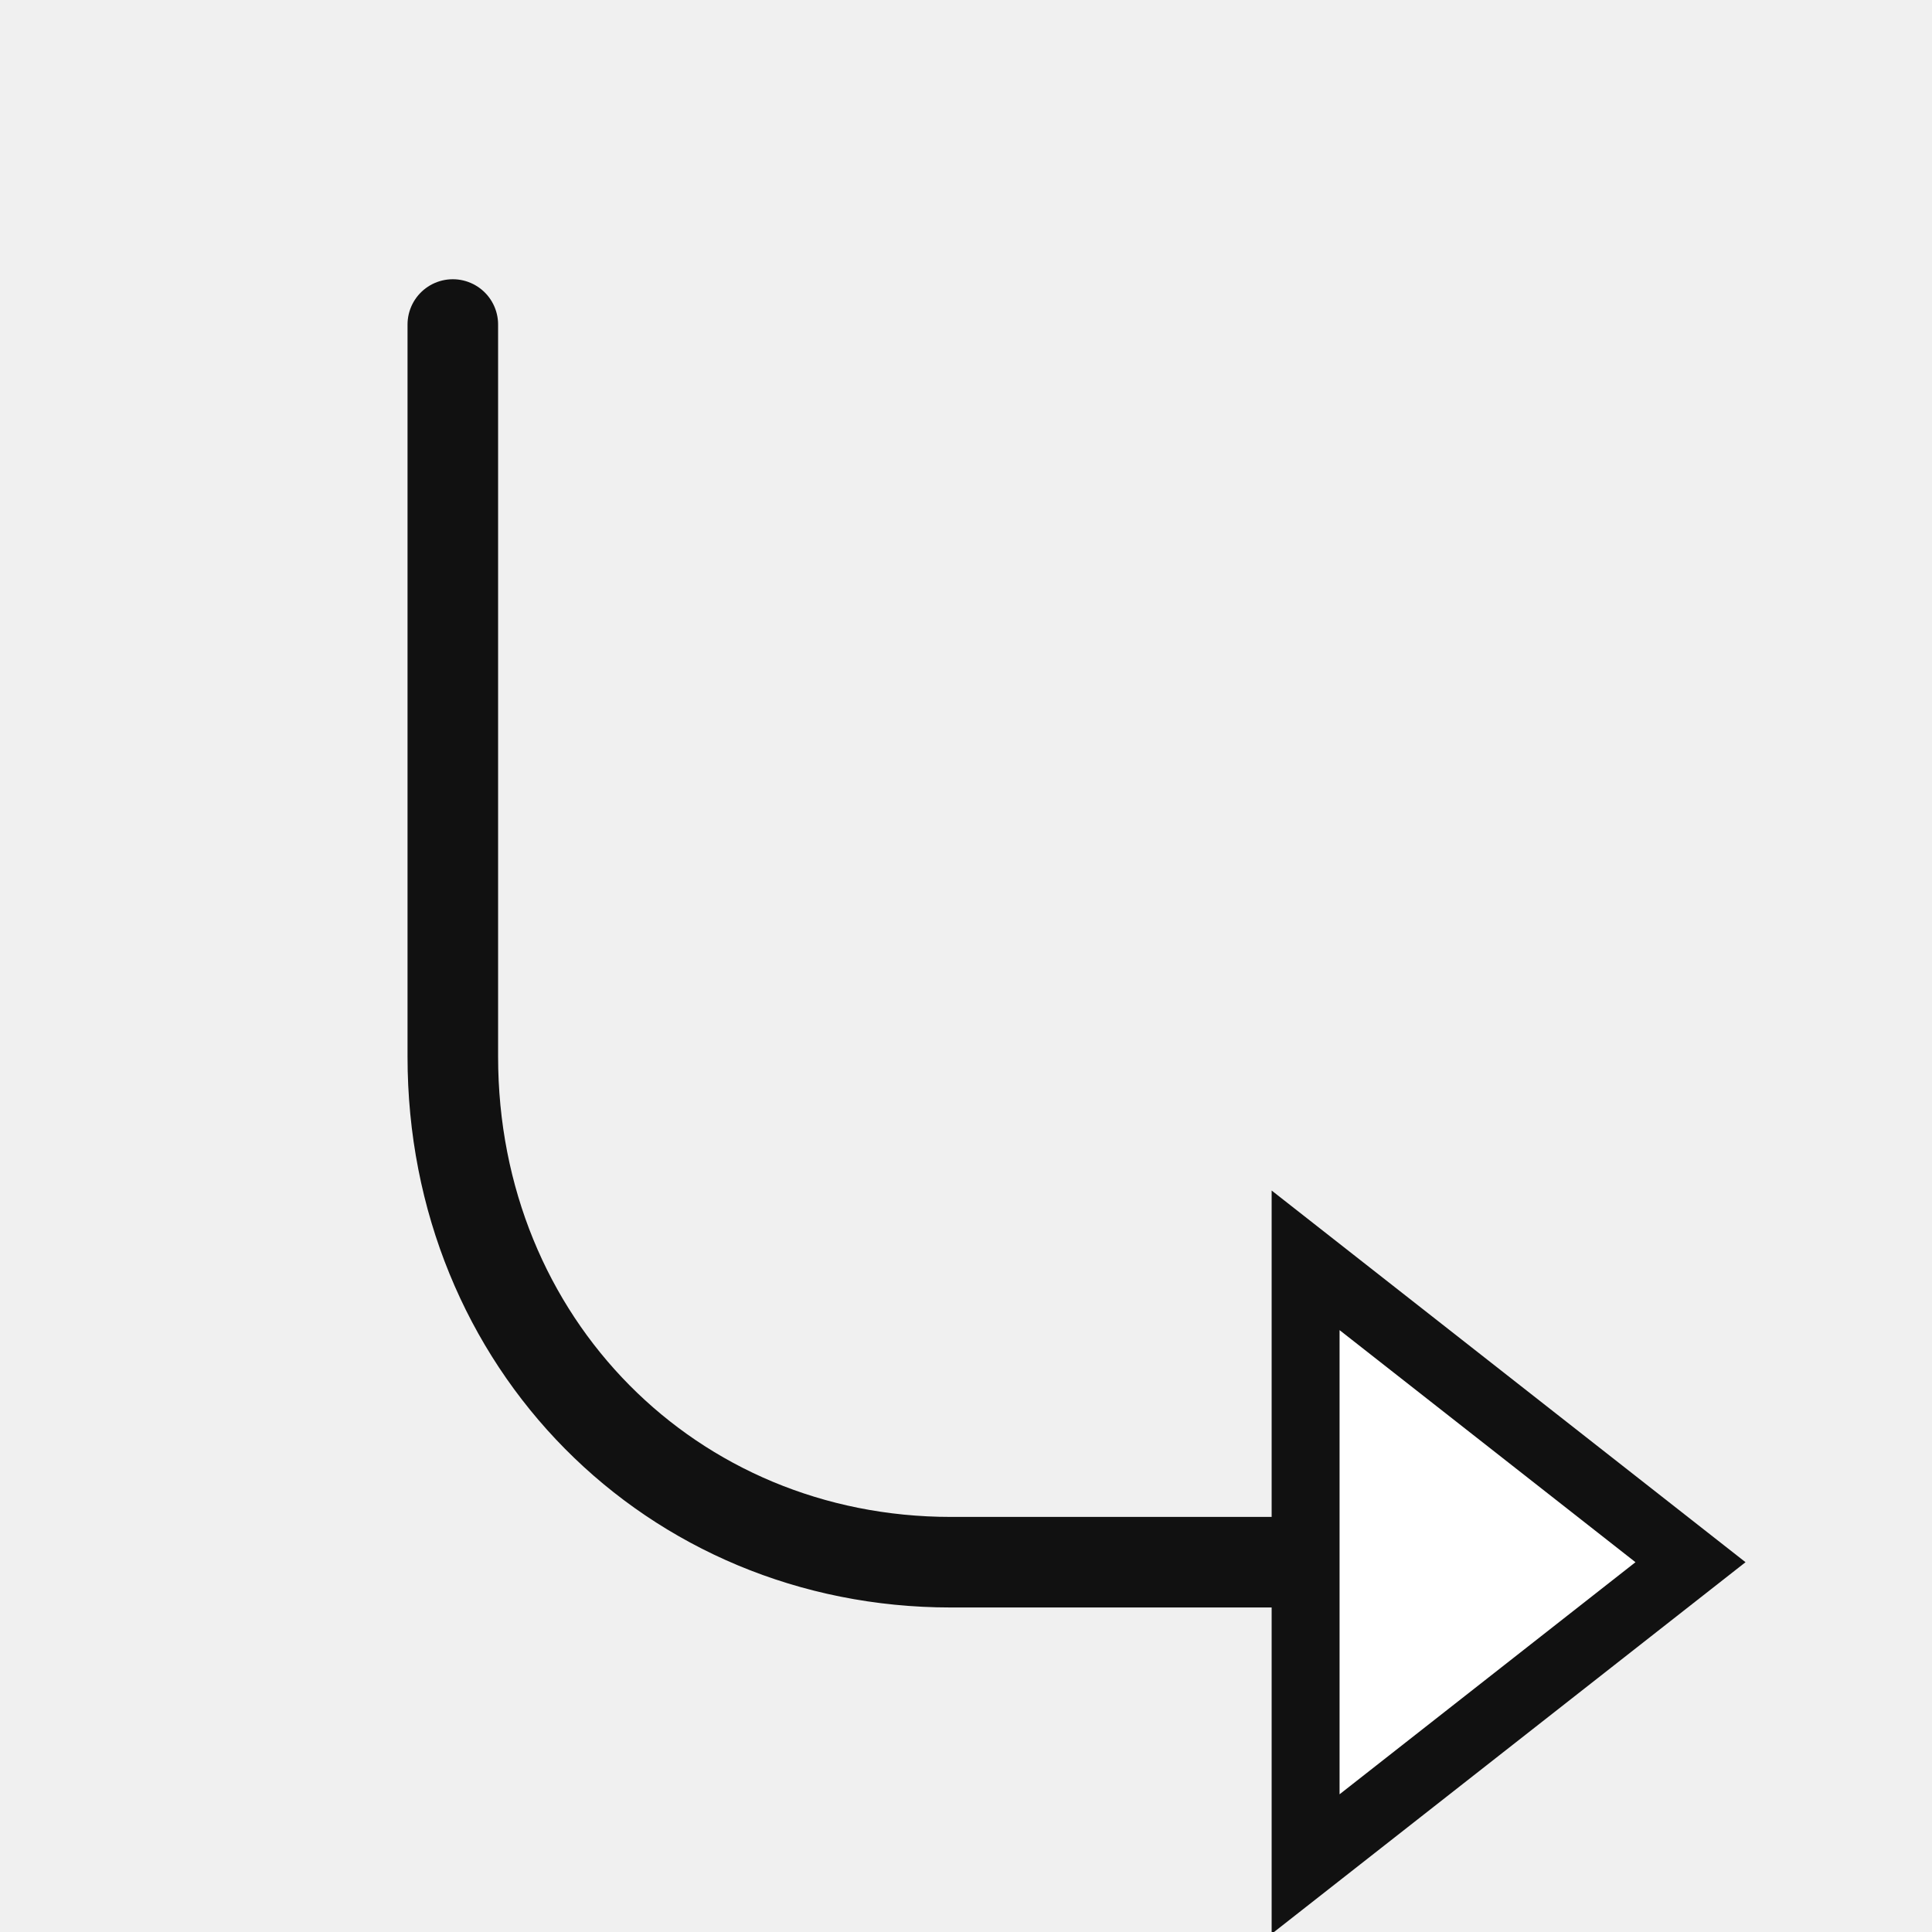
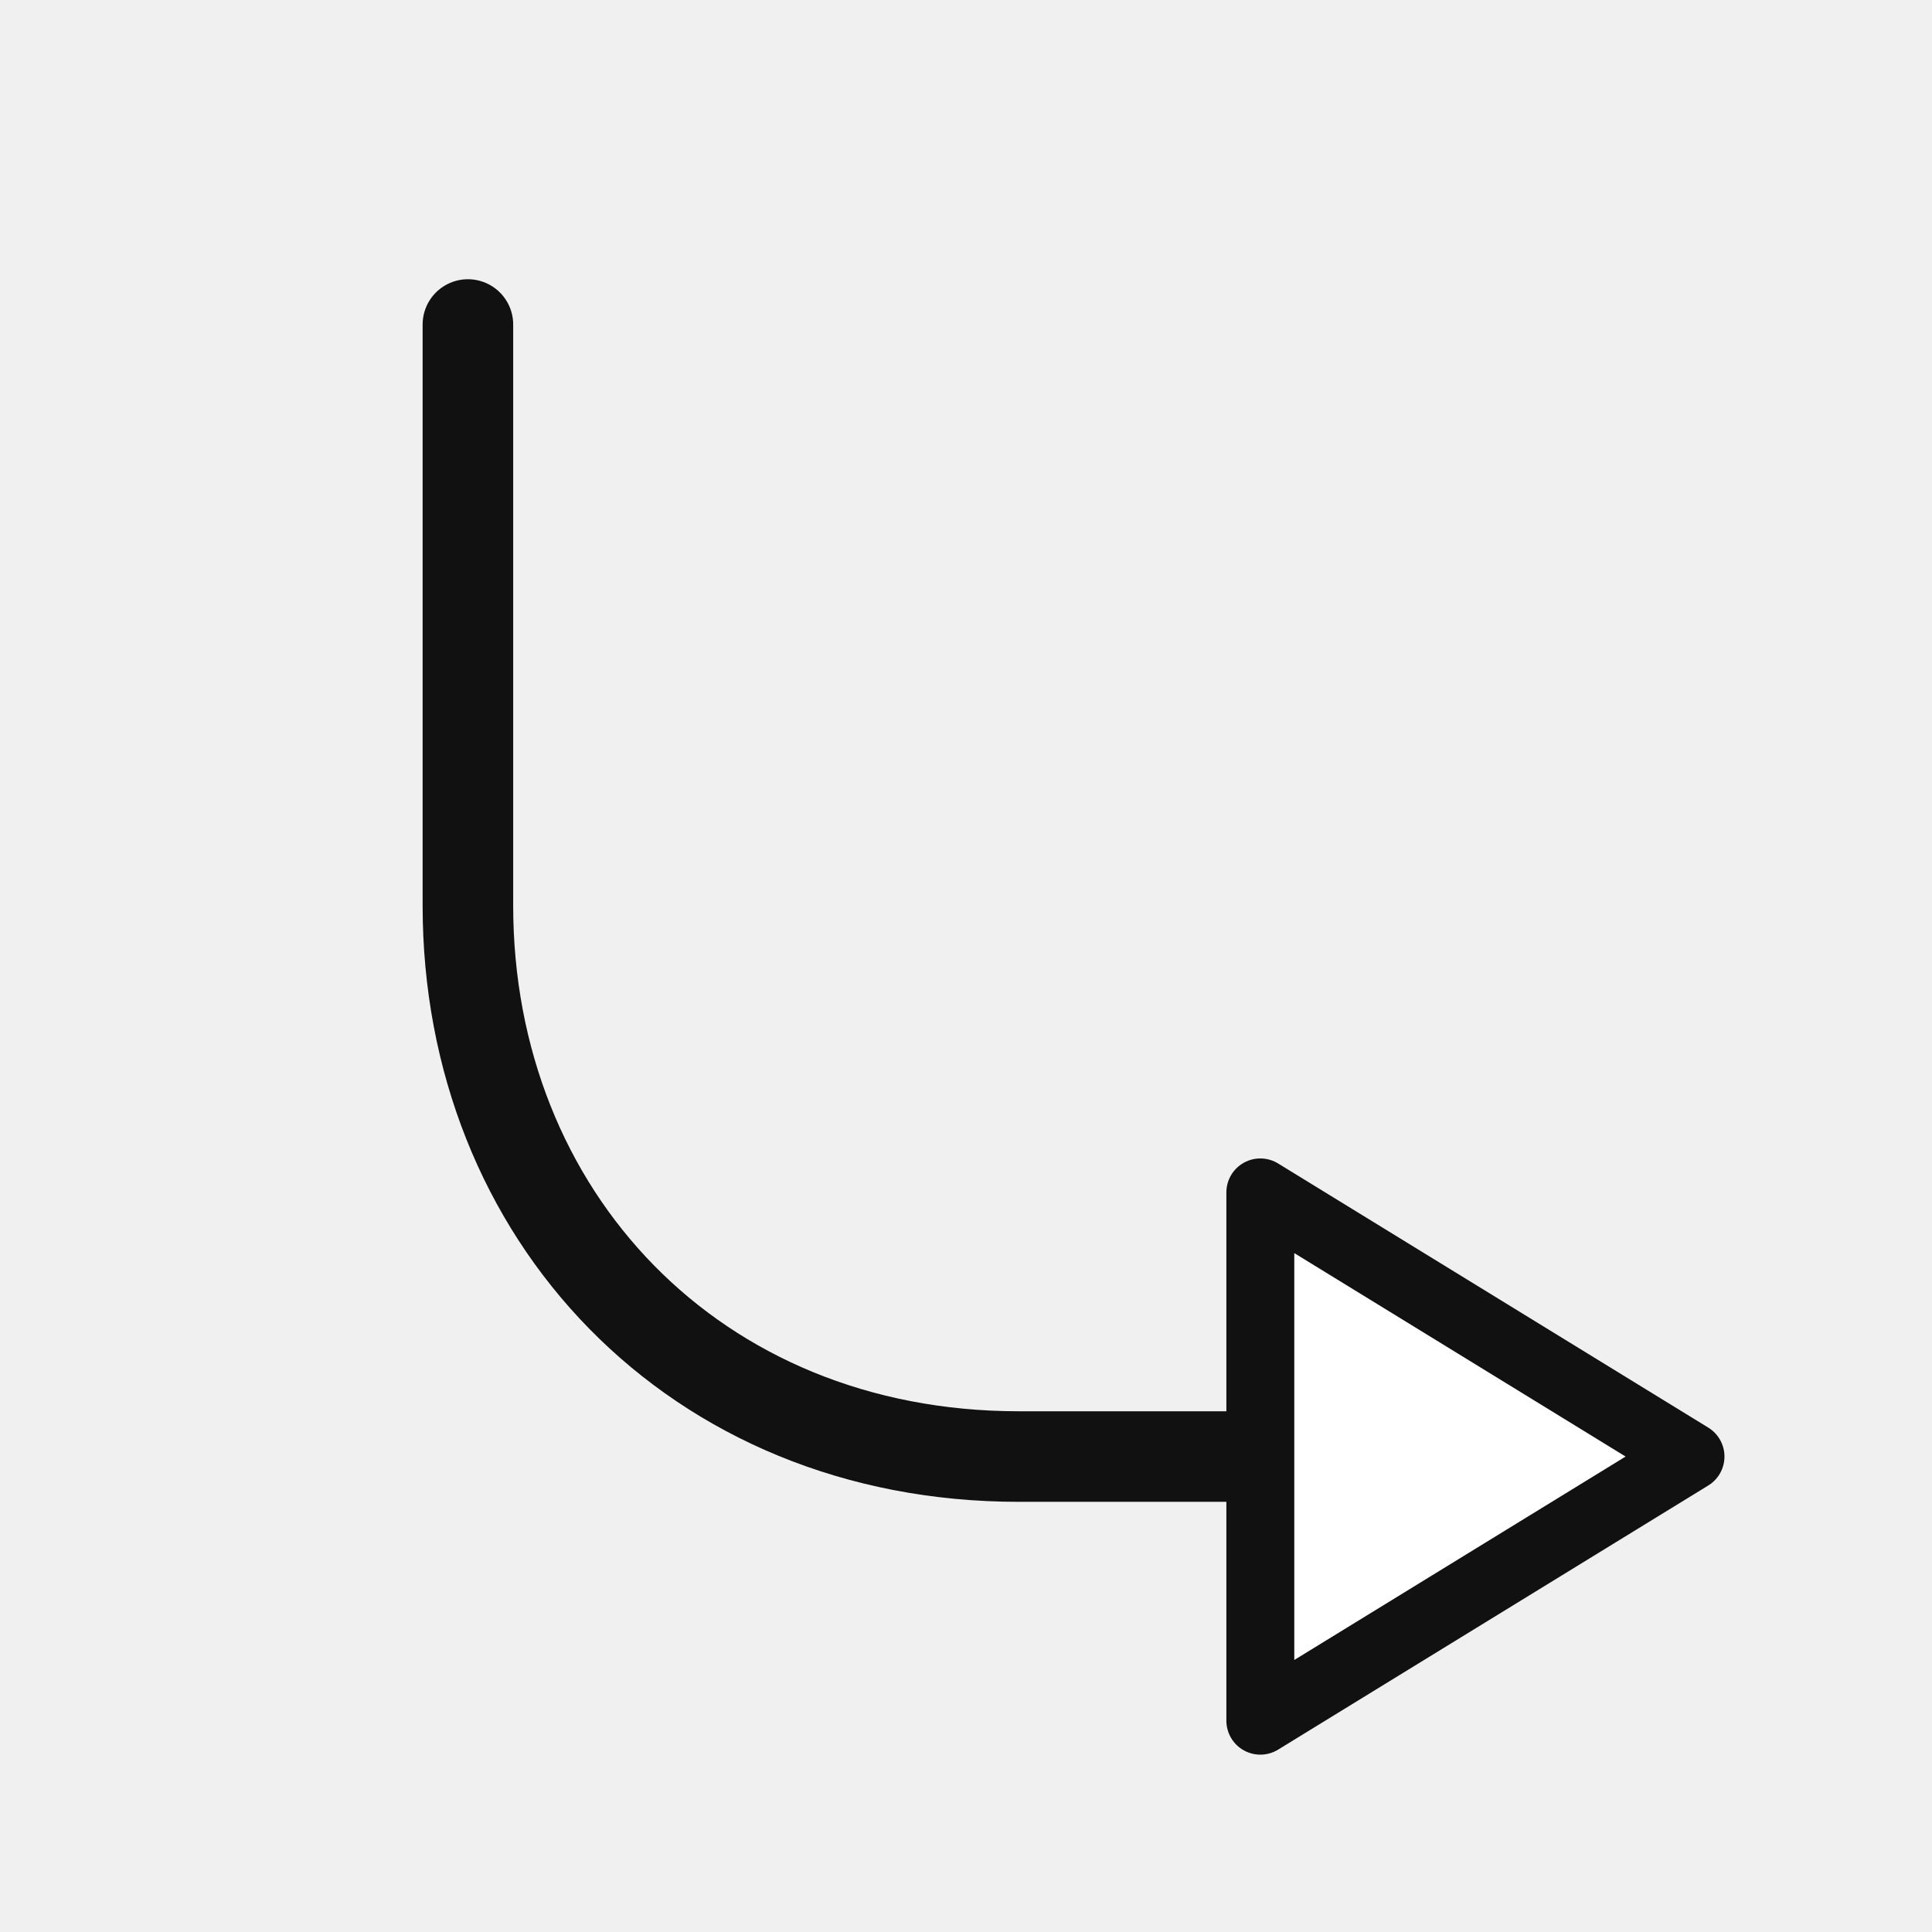
<svg xmlns="http://www.w3.org/2000/svg" viewBox="0 0 512 512">
-   <path d="M120 86v194c0 76 58 134 132 134h186" fill="none" stroke="#111" stroke-width="24" stroke-linecap="round" />
-   <path d="M346 334 448 414 346 494Z" fill="#fff" stroke="#111" stroke-width="18" />
+   <path d="M124 86v154c0 82 60 146 146 146h154" fill="none" stroke="#111" stroke-width="24" stroke-linecap="round" />
+   <path d="M334 316 448 386 334 456Z" fill="#fff" stroke="#111" stroke-width="18" stroke-linejoin="round" />
</svg>
